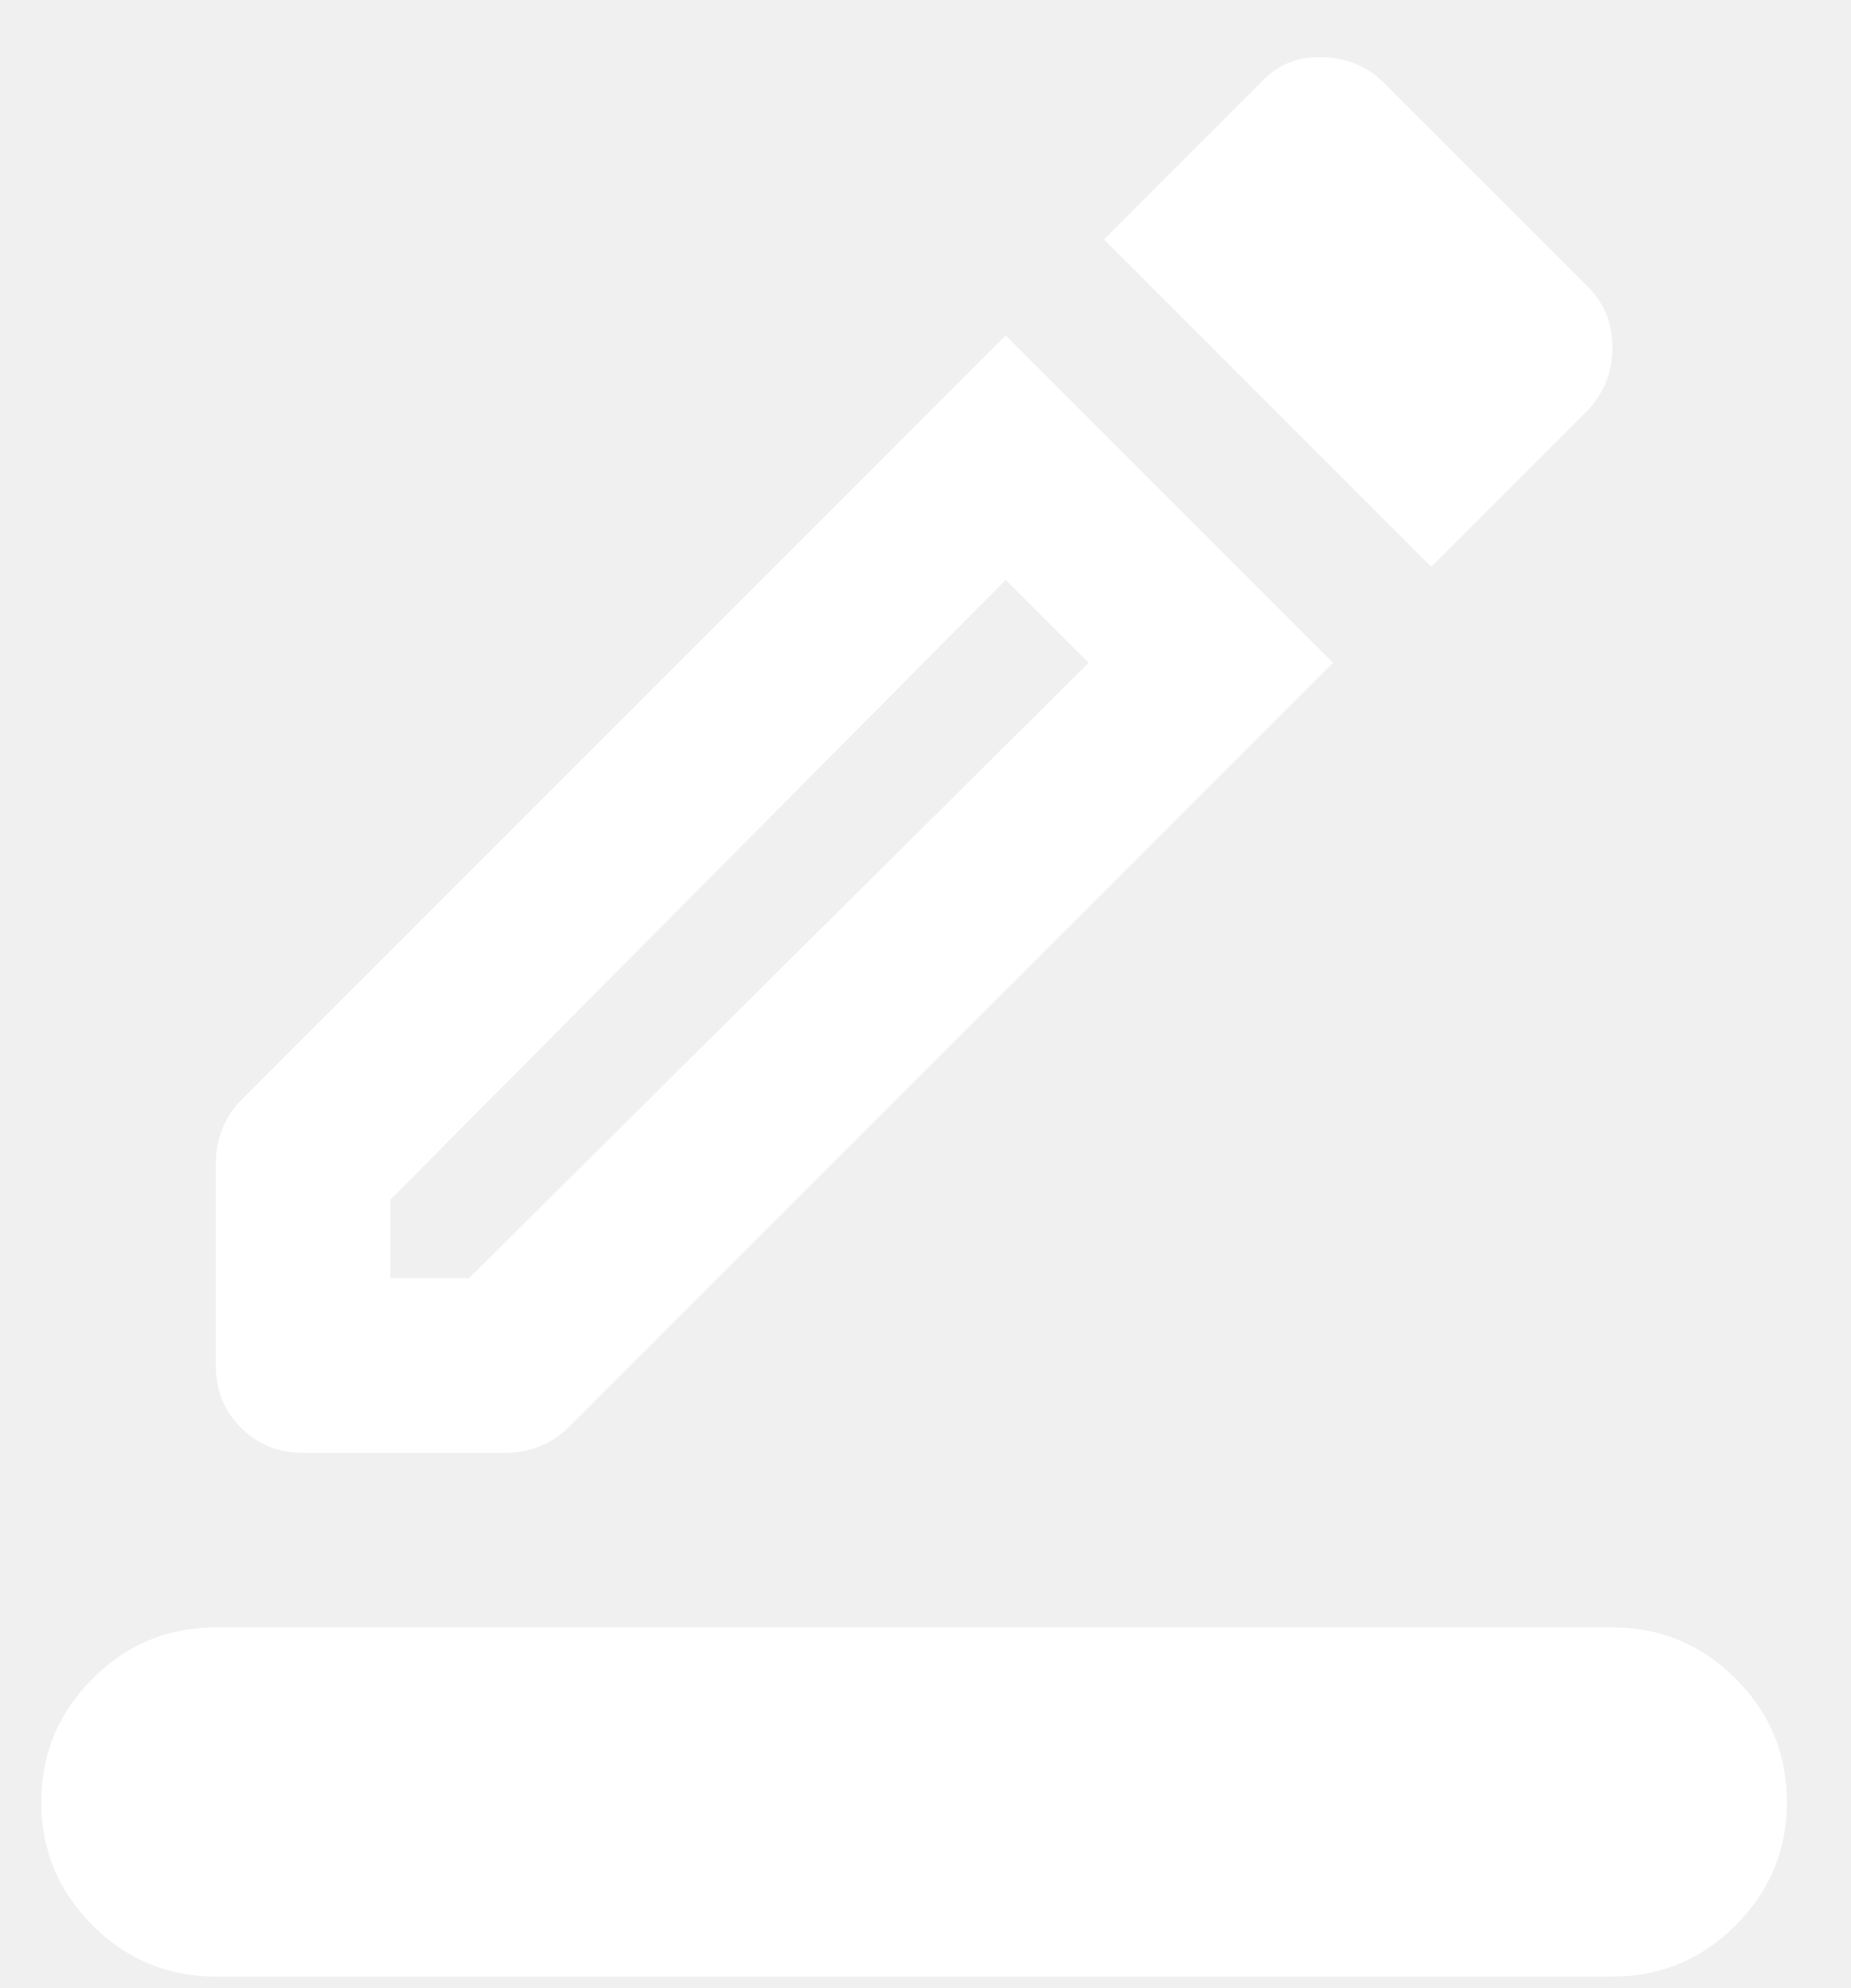
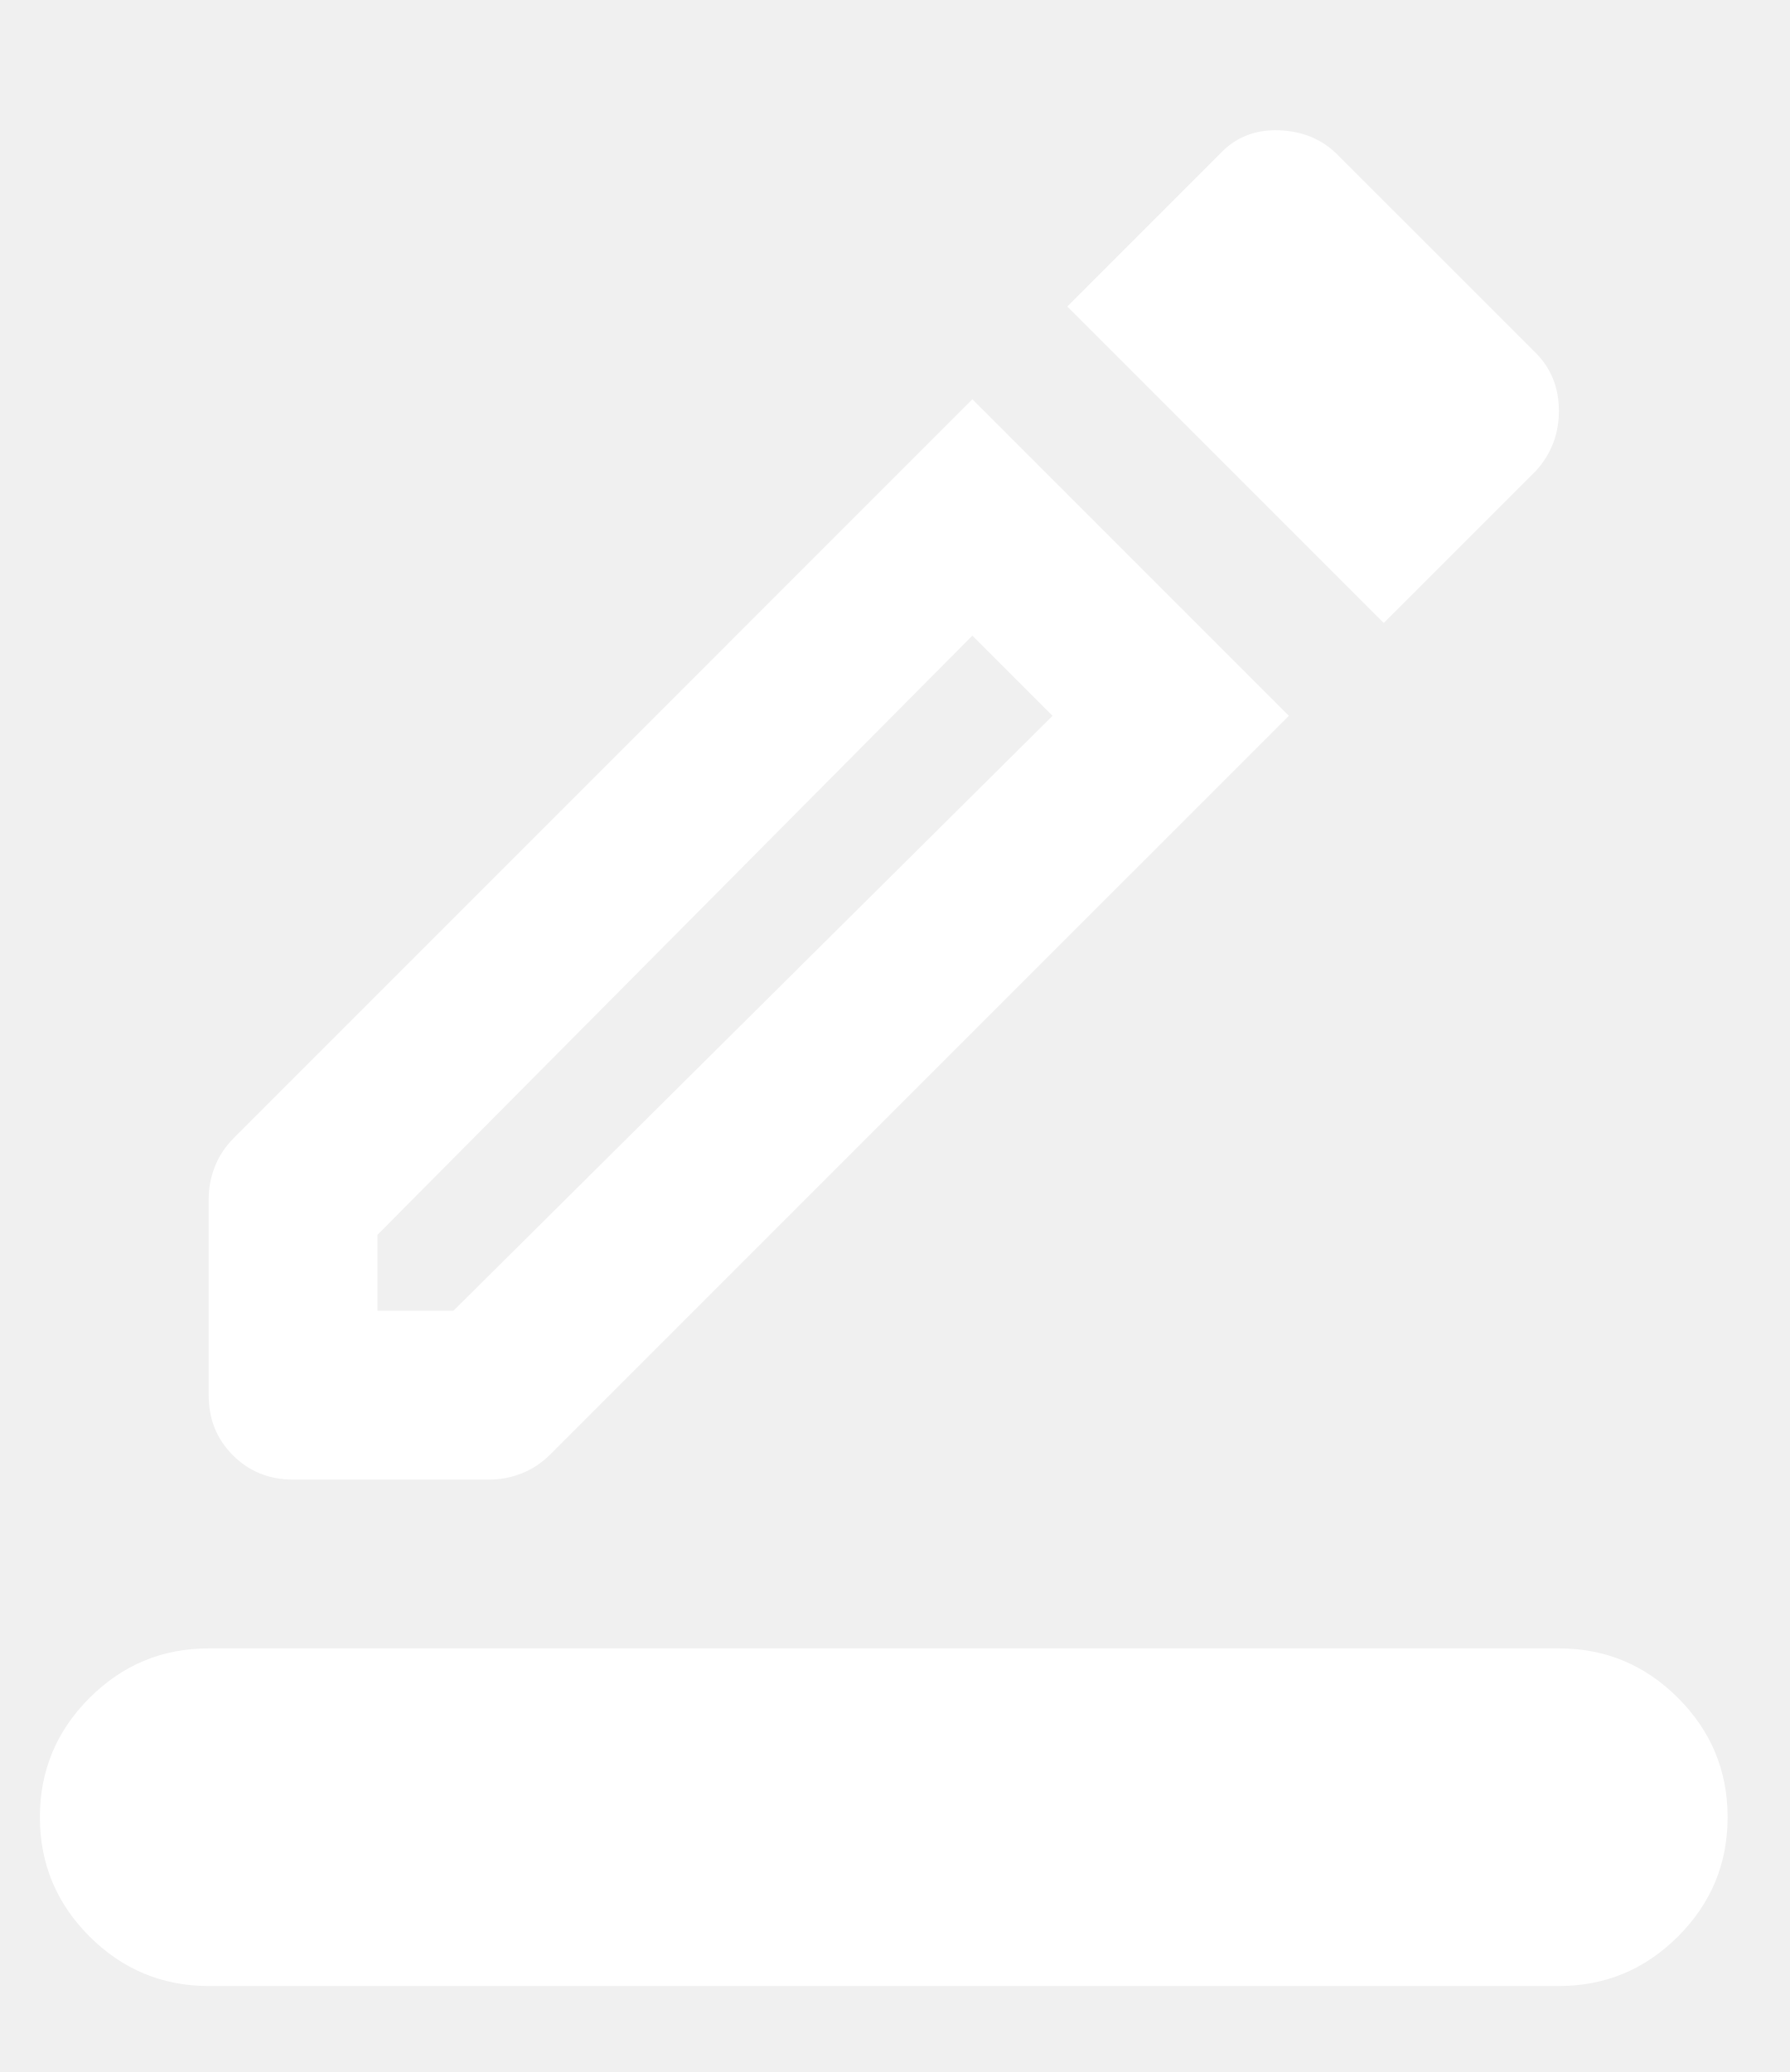
- <svg xmlns="http://www.w3.org/2000/svg" width="27" height="29" viewBox="0 0 27 29" fill="none">
+ <svg xmlns="http://www.w3.org/2000/svg" width="19" height="22" viewBox="0 0 27 29" fill="none">
  <path d="M3.149 28.834C2.449 28.834 1.849 28.584 1.35 28.086C0.851 27.587 0.602 26.987 0.602 26.287C0.602 25.587 0.851 24.987 1.35 24.488C1.849 23.989 2.449 23.74 3.149 23.74H23.524C24.224 23.74 24.824 23.989 25.322 24.488C25.821 24.987 26.07 25.587 26.07 26.287C26.07 26.987 25.821 27.587 25.322 28.086C24.824 28.584 24.224 28.834 23.524 28.834H3.149ZM4.422 21.193C4.062 21.193 3.759 21.071 3.515 20.827C3.271 20.583 3.149 20.281 3.149 19.92V16.959C3.149 16.789 3.181 16.625 3.244 16.466C3.308 16.306 3.404 16.163 3.531 16.036L14.673 4.893L19.449 9.669L8.306 20.811C8.179 20.939 8.036 21.034 7.876 21.098C7.717 21.161 7.553 21.193 7.383 21.193H4.422ZM5.696 18.646H6.842L15.883 9.669L14.673 8.459L5.696 17.5V18.646ZM20.881 8.268L16.106 3.493L18.398 1.201C18.632 0.946 18.929 0.824 19.29 0.834C19.65 0.845 19.948 0.967 20.181 1.201L23.174 4.193C23.407 4.427 23.524 4.718 23.524 5.069C23.524 5.419 23.407 5.721 23.174 5.976L20.881 8.268Z" fill="white" />
</svg>
